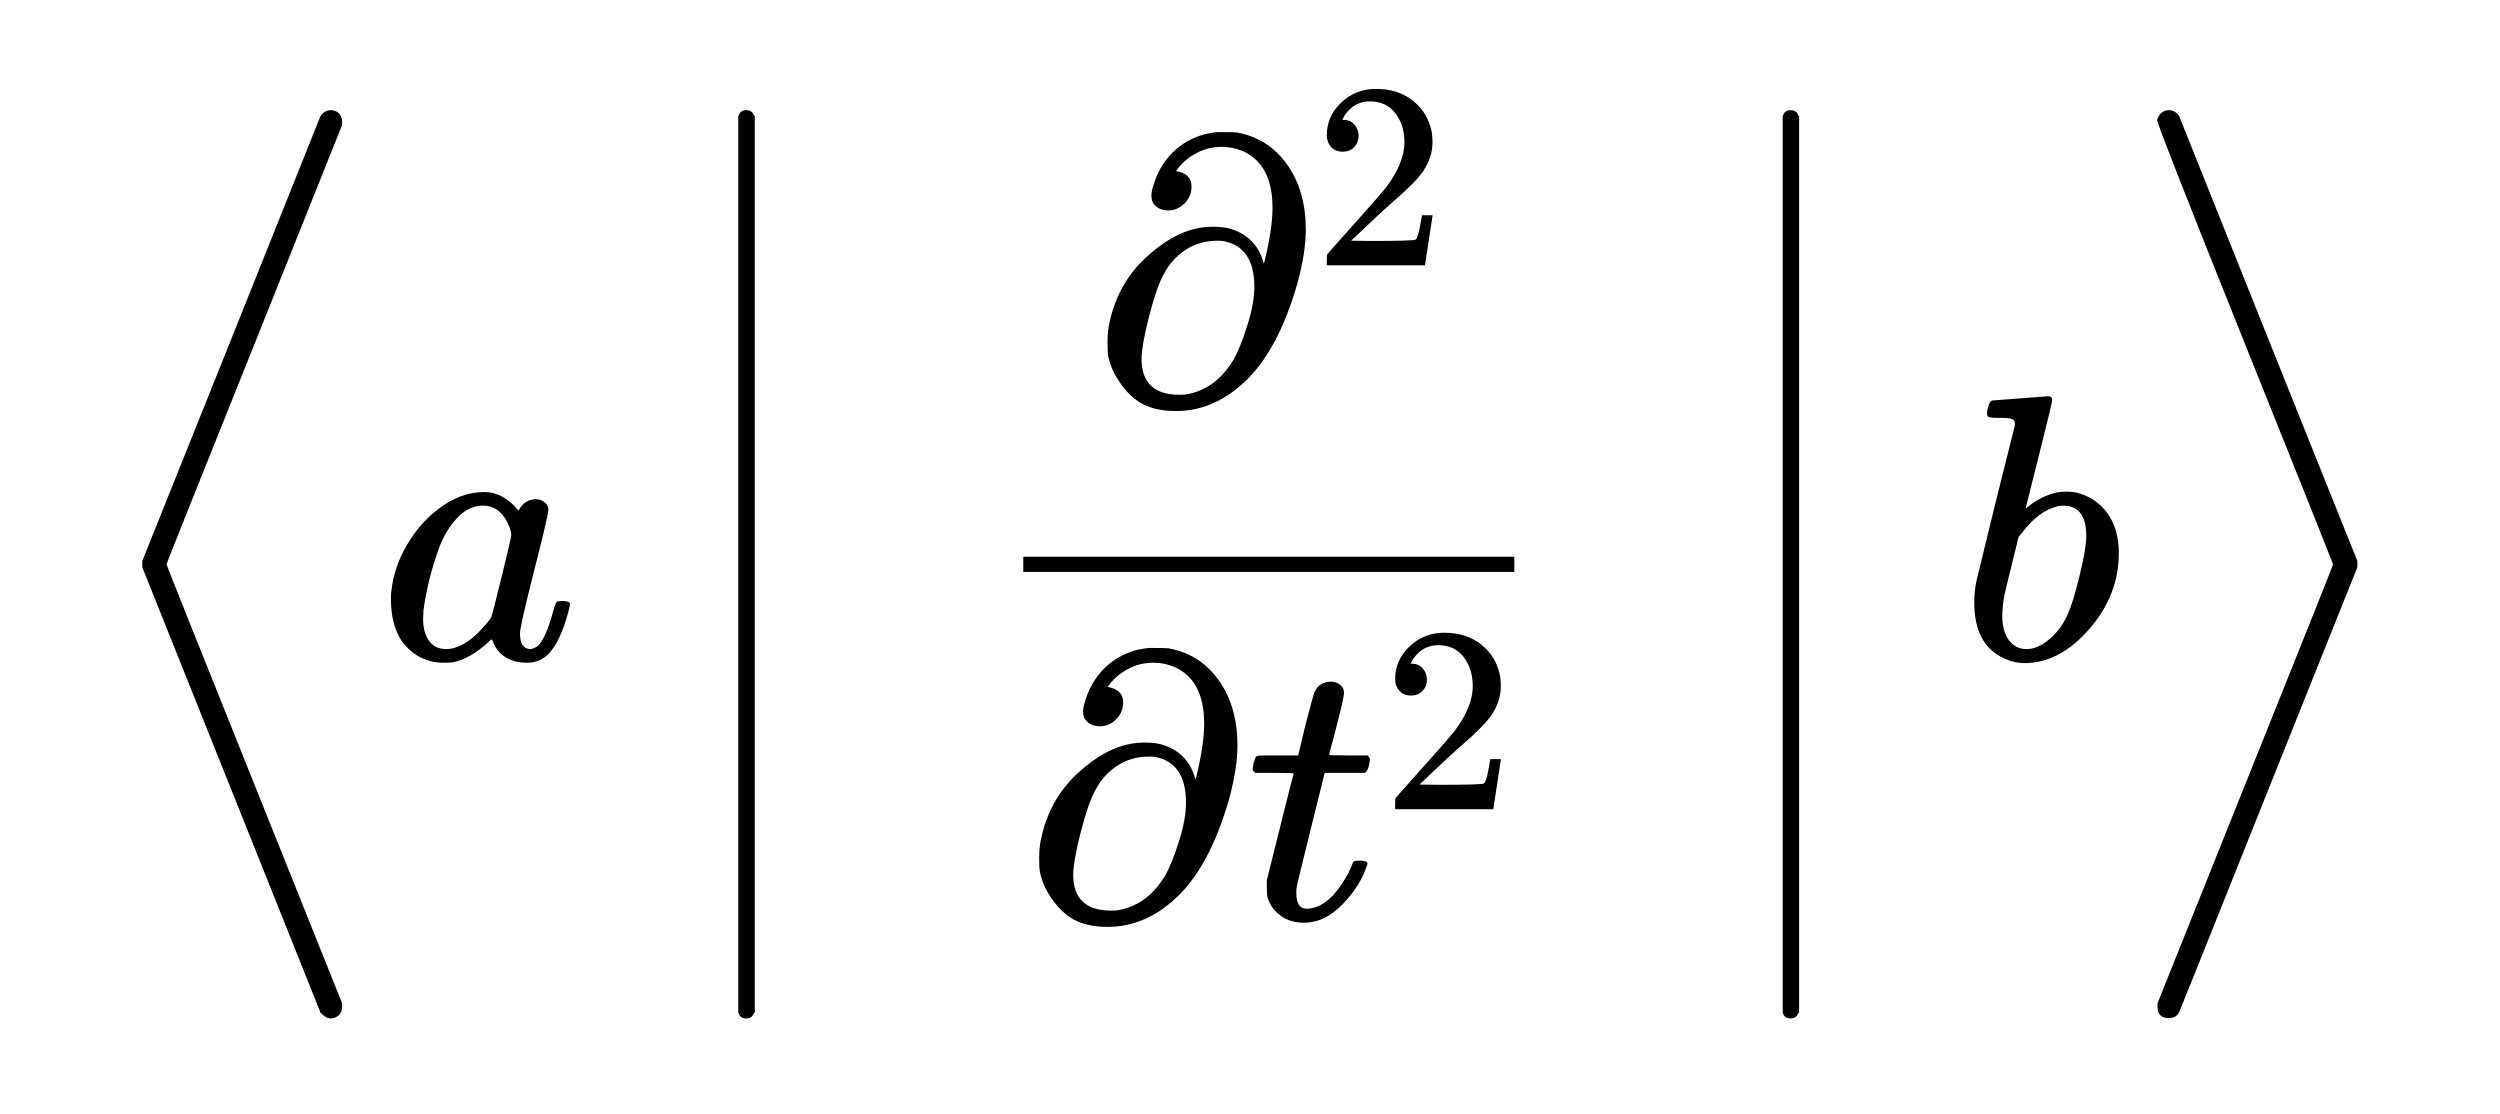
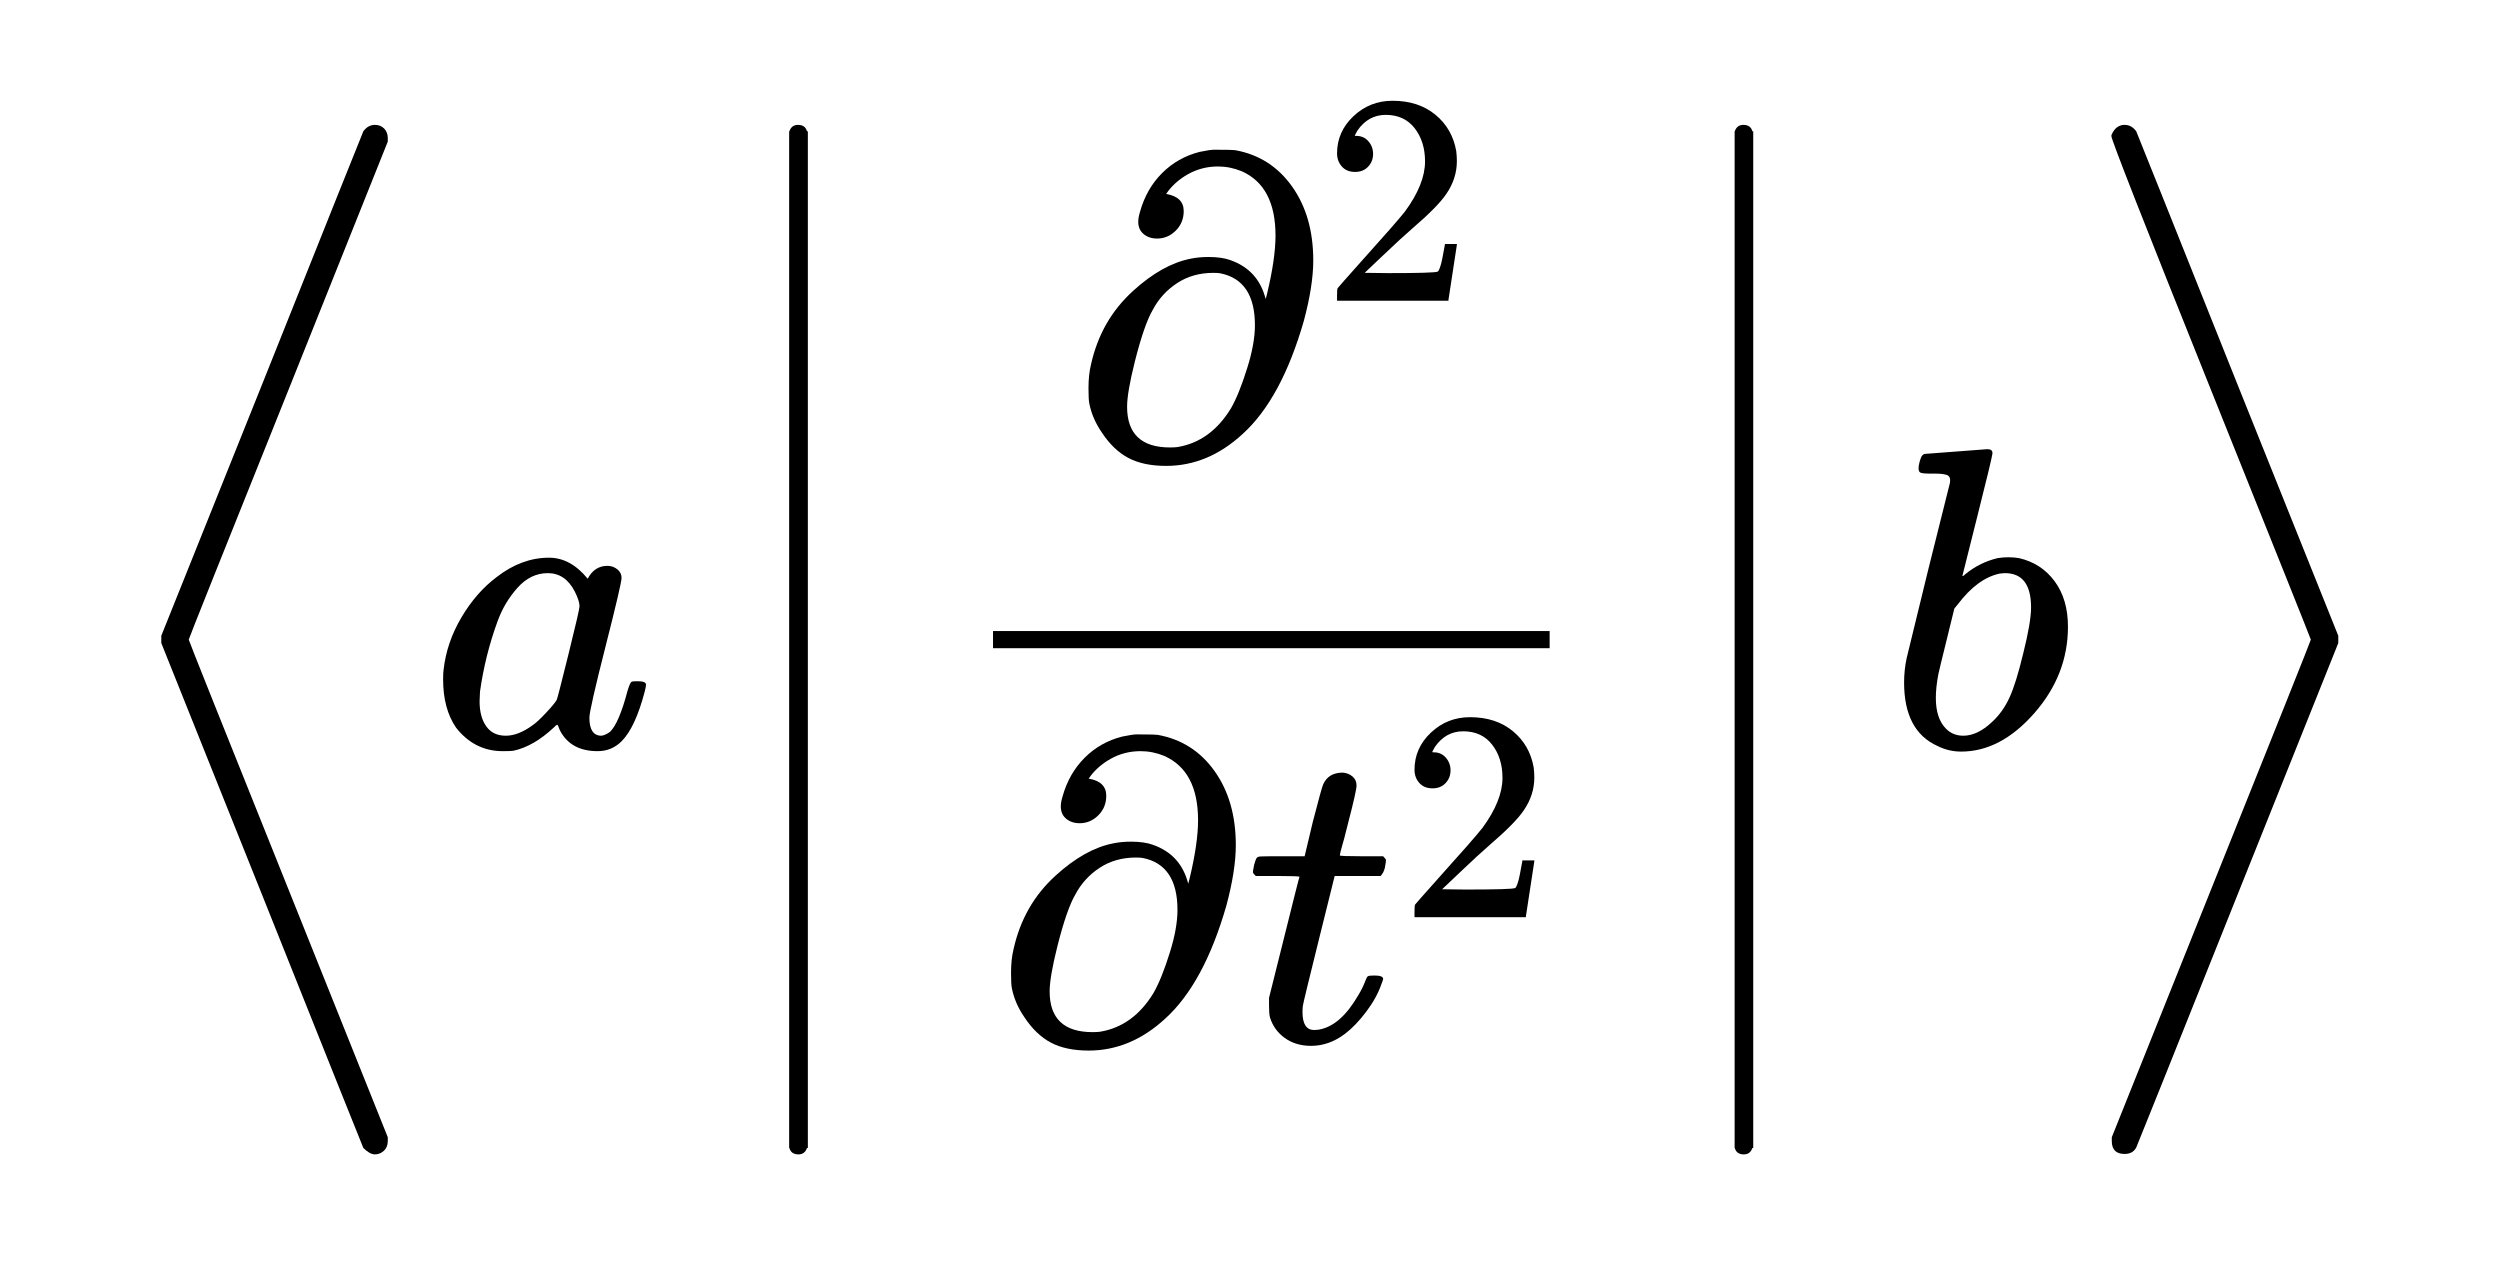
- <svg xmlns="http://www.w3.org/2000/svg" viewBox="0 0 264.231 117.646" width="264.231" height="117.646">
+ <svg xmlns="http://www.w3.org/2000/svg" viewBox="0 0 233.12 117.646" width="233.12" height="117.646">
  <path d="M15.04 59.964 L15.04 59.284 L24.44 35.844 Q33.8 12.404 33.88 12.244 Q34.32 11.644 34.96 11.644 Q35.48 11.644 35.82 11.984 Q36.16 12.324 36.16 12.884 L36.16 13.204 L26.88 36.404 Q17.6 59.524 17.6 59.644 Q17.6 59.764 26.88 82.884 L36.16 106.044 L36.16 106.404 Q36.16 106.964 35.8 107.304 Q35.44 107.644 34.96 107.644 Q34.48 107.644 33.88 107.044 Q33.8 106.884 24.44 83.444 L15.04 59.964 L15.04 59.964 Z" fill="rgba(0,0,0,1)" fill-rule="evenodd" stroke="none" />
  <path d="M57.96 53.884 Q57.96 54.404 56.46 60.304 Q54.96 66.204 54.96 66.924 Q54.96 68.604 56.08 68.604 Q56.44 68.564 56.88 68.244 Q57.72 67.444 58.52 64.404 Q58.76 63.604 58.92 63.564 Q59 63.524 59.32 63.524 L59.48 63.524 Q60.24 63.524 60.24 63.844 Q60.24 64.004 60.12 64.484 Q59.24 67.844 57.96 69.124 Q57.04 70.044 55.72 70.044 Q53.2 70.044 52.2 68.084 Q52 67.564 52 67.604 Q51.96 67.564 51.84 67.644 Q51.76 67.724 51.68 67.804 Q49.76 69.604 47.88 70.004 Q47.64 70.044 46.88 70.044 Q44.24 70.044 42.52 67.844 Q41.32 66.084 41.32 63.364 Q41.32 62.724 41.36 62.484 Q41.64 59.924 43.02 57.584 Q44.4 55.244 46.32 53.804 Q48.64 52.004 51.2 52.004 Q53.2 52.004 54.8 53.964 Q55.44 52.764 56.64 52.764 Q57.16 52.764 57.56 53.084 Q57.96 53.404 57.96 53.884 L57.96 53.884 Z M44.72 65.404 Q44.72 66.844 45.34 67.724 Q45.96 68.604 47.16 68.604 Q48.32 68.604 49.64 67.644 Q50.12 67.324 50.94 66.444 Q51.76 65.564 51.92 65.244 Q52 65.084 53.02 60.964 Q54.04 56.844 54.04 56.524 Q54.04 56.044 53.6 55.164 Q52.72 53.444 51.08 53.444 Q49.48 53.444 48.26 54.804 Q47.04 56.164 46.4 57.924 Q45.24 61.084 44.76 64.484 Q44.76 64.604 44.74 64.924 Q44.72 65.244 44.72 65.404 L44.72 65.404 Z" fill="rgba(0,0,0,1)" fill-rule="evenodd" stroke="none" />
-   <path d="M78.055 12.244 L78.055 35.644 L78.055 83.645 L78.055 107.045 C78.161 107.445 78.441 107.645 78.895 107.645 C79.295 107.645 79.561 107.445 79.695 107.045 L79.695 83.645 L79.695 35.644 L79.695 12.244 C79.588 11.844 79.308 11.644 78.855 11.644 C78.455 11.644 78.188 11.844 78.055 12.244 Z" fill="rgba(0,0,0,1)" fill-rule="nonzero" stroke="none" />
-   <path d="M79.775 12.244 L78.055 12.244 L78.055 35.644 L78.055 83.645 L78.055 107.045 L79.775 107.045 Z" fill="rgba(0,0,0,1)" fill-rule="nonzero" stroke="none" />
-   <path d="M123.455 22.244 Q122.695 22.244 122.195 21.824 Q121.695 21.404 121.695 20.684 Q121.695 20.284 121.855 19.764 Q122.455 17.604 123.915 16.144 Q125.375 14.684 127.415 14.164 Q128.415 13.964 128.695 13.964 L129.175 13.964 Q130.495 13.964 130.735 14.004 Q134.055 14.604 136.035 17.384 Q138.015 20.164 138.015 24.284 Q138.015 26.644 137.135 29.924 Q135.055 37.164 131.455 40.444 Q128.215 43.444 124.295 43.444 Q122.175 43.444 120.775 42.704 Q119.375 41.964 118.295 40.324 Q117.415 39.044 117.135 37.644 Q117.055 37.284 117.055 36.204 Q117.055 34.924 117.295 33.964 Q118.215 29.844 121.215 27.124 Q123.935 24.644 126.575 24.124 Q127.335 23.964 128.255 23.964 Q129.455 23.964 130.255 24.244 Q132.895 25.164 133.575 27.884 L133.695 27.444 Q134.495 24.124 134.495 21.964 Q134.495 17.364 131.335 15.964 Q130.255 15.524 129.135 15.524 Q127.615 15.524 126.335 16.244 Q125.055 16.964 124.295 18.084 Q125.935 18.364 125.935 19.684 Q125.935 20.764 125.195 21.504 Q124.455 22.244 123.455 22.244 L123.455 22.244 Z M132.575 30.324 Q132.575 26.124 129.335 25.484 Q129.135 25.444 128.695 25.444 Q126.775 25.444 125.315 26.404 Q123.855 27.364 123.055 28.884 Q122.255 30.244 121.375 33.724 Q120.655 36.604 120.655 37.924 Q120.655 41.724 124.655 41.724 Q125.135 41.724 125.375 41.684 Q128.455 41.164 130.335 38.084 Q131.095 36.764 131.855 34.324 Q132.575 32.044 132.575 30.324 L132.575 30.324 Z" fill="rgba(0,0,0,1)" fill-rule="evenodd" stroke="none" />
-   <path d="M141.913 16.032 Q141.129 16.032 140.681 15.528 Q140.233 15.024 140.233 14.296 Q140.233 12.28 141.759 10.838 Q143.285 9.396 145.413 9.396 Q147.821 9.396 149.403 10.698 Q150.985 12 151.349 14.1 Q151.405 14.604 151.405 15.024 Q151.405 16.648 150.425 18.076 Q149.641 19.252 147.261 21.296 Q146.253 22.164 144.461 23.872 L142.809 25.44 L144.937 25.468 Q149.333 25.468 149.613 25.328 Q149.725 25.3 149.893 24.74 Q150.005 24.432 150.285 22.836 L150.285 22.752 L151.405 22.752 L151.405 22.836 L150.621 27.96 L150.621 28.044 L140.233 28.044 L140.233 27.512 Q140.233 26.952 140.289 26.868 Q140.317 26.812 142.641 24.208 Q145.693 20.82 146.561 19.728 Q148.437 17.18 148.437 15.052 Q148.437 13.204 147.471 11.958 Q146.505 10.712 144.769 10.712 Q143.145 10.712 142.137 12.168 Q142.081 12.28 141.969 12.476 Q141.885 12.616 141.885 12.644 Q141.885 12.672 142.025 12.672 Q142.725 12.672 143.159 13.176 Q143.593 13.68 143.593 14.352 Q143.593 15.052 143.131 15.542 Q142.669 16.032 141.913 16.032 L141.913 16.032 Z" fill="rgba(0,0,0,1)" fill-rule="evenodd" stroke="none" />
-   <path d="M116.232 76.764 Q115.472 76.764 114.972 76.344 Q114.472 75.924 114.472 75.204 Q114.472 74.804 114.632 74.284 Q115.232 72.124 116.692 70.664 Q118.152 69.204 120.192 68.684 Q121.192 68.484 121.472 68.484 L121.952 68.484 Q123.272 68.484 123.512 68.524 Q126.832 69.124 128.812 71.904 Q130.792 74.684 130.792 78.804 Q130.792 81.164 129.912 84.444 Q127.832 91.684 124.232 94.964 Q120.992 97.964 117.072 97.964 Q114.952 97.964 113.552 97.224 Q112.152 96.484 111.072 94.844 Q110.192 93.564 109.912 92.164 Q109.832 91.804 109.832 90.724 Q109.832 89.444 110.072 88.484 Q110.992 84.364 113.992 81.644 Q116.712 79.164 119.352 78.644 Q120.112 78.484 121.032 78.484 Q122.232 78.484 123.032 78.764 Q125.672 79.684 126.352 82.404 L126.472 81.964 Q127.272 78.644 127.272 76.484 Q127.272 71.884 124.112 70.484 Q123.032 70.044 121.912 70.044 Q120.392 70.044 119.112 70.764 Q117.832 71.484 117.072 72.604 Q118.712 72.884 118.712 74.204 Q118.712 75.284 117.972 76.024 Q117.232 76.764 116.232 76.764 L116.232 76.764 Z M125.352 84.844 Q125.352 80.644 122.112 80.004 Q121.912 79.964 121.472 79.964 Q119.552 79.964 118.092 80.924 Q116.632 81.884 115.832 83.404 Q115.032 84.764 114.152 88.244 Q113.432 91.124 113.432 92.444 Q113.432 96.244 117.432 96.244 Q117.912 96.244 118.152 96.204 Q121.232 95.684 123.112 92.604 Q123.872 91.284 124.632 88.844 Q125.352 86.564 125.352 84.844 L125.352 84.844 Z" fill="rgba(0,0,0,1)" fill-rule="evenodd" stroke="none" />
-   <path d="M137.011 94.364 Q137.011 96.044 138.091 96.044 Q138.371 96.044 138.571 96.004 Q140.571 95.644 142.211 92.804 Q142.611 92.164 142.931 91.324 Q143.011 91.084 143.131 91.024 Q143.251 90.964 143.731 90.964 Q144.531 90.964 144.531 91.284 Q144.531 91.364 144.371 91.764 Q143.931 93.044 142.951 94.344 Q141.971 95.644 140.971 96.404 Q139.491 97.524 137.811 97.524 Q136.371 97.524 135.351 96.784 Q134.331 96.044 133.971 94.844 Q133.891 94.524 133.891 93.764 L133.891 93.044 L135.291 87.444 Q136.691 81.804 136.731 81.764 Q136.731 81.684 134.691 81.684 L132.651 81.684 Q132.411 81.444 132.391 81.364 Q132.371 81.284 132.491 80.684 Q132.651 80.124 132.691 80.084 Q132.771 79.884 133.071 79.864 Q133.371 79.844 135.091 79.844 L137.211 79.844 L137.971 76.644 Q138.811 73.404 138.931 73.164 Q139.411 72.044 140.771 72.044 Q141.291 72.084 141.671 72.404 Q142.051 72.724 142.051 73.244 Q142.051 73.724 141.291 76.644 Q141.131 77.324 140.911 78.144 Q140.691 78.964 140.571 79.364 L140.491 79.764 Q140.491 79.844 142.491 79.844 L144.531 79.844 Q144.771 80.084 144.791 80.184 Q144.811 80.284 144.691 80.924 Q144.571 81.404 144.291 81.684 L140.011 81.684 L138.571 87.484 Q137.091 93.444 137.051 93.764 Q137.011 93.964 137.011 94.364 L137.011 94.364 Z" fill="rgba(0,0,0,1)" fill-rule="evenodd" stroke="none" />
-   <path d="M149.135 73.512 Q148.351 73.512 147.903 73.008 Q147.455 72.504 147.455 71.776 Q147.455 69.76 148.981 68.318 Q150.507 66.876 152.635 66.876 Q155.043 66.876 156.625 68.178 Q158.207 69.48 158.571 71.58 Q158.627 72.084 158.627 72.504 Q158.627 74.128 157.647 75.556 Q156.863 76.732 154.483 78.776 Q153.475 79.644 151.683 81.352 L150.031 82.92 L152.159 82.948 Q156.555 82.948 156.835 82.808 Q156.947 82.78 157.115 82.22 Q157.227 81.912 157.507 80.316 L157.507 80.232 L158.627 80.232 L158.627 80.316 L157.843 85.44 L157.843 85.524 L147.455 85.524 L147.455 84.992 Q147.455 84.432 147.511 84.348 Q147.539 84.292 149.863 81.688 Q152.915 78.3 153.783 77.208 Q155.659 74.66 155.659 72.532 Q155.659 70.684 154.693 69.438 Q153.727 68.192 151.991 68.192 Q150.367 68.192 149.359 69.648 Q149.303 69.76 149.191 69.956 Q149.107 70.096 149.107 70.124 Q149.107 70.152 149.247 70.152 Q149.947 70.152 150.381 70.656 Q150.815 71.16 150.815 71.832 Q150.815 72.532 150.353 73.022 Q149.891 73.512 149.135 73.512 L149.135 73.512 Z" fill="rgba(0,0,0,1)" fill-rule="evenodd" stroke="none" />
-   <rect x="108.152" y="58.844" width="51.903" height="1.6" fill="rgba(0,0,0,1)" />
-   <path d="M188.433 12.244 L188.433 35.644 L188.433 83.645 L188.433 107.045 C188.54 107.445 188.82 107.645 189.273 107.645 C189.673 107.645 189.94 107.445 190.073 107.045 L190.073 83.645 L190.073 35.644 L190.073 12.244 C189.966 11.844 189.686 11.644 189.233 11.644 C188.833 11.644 188.566 11.844 188.433 12.244 Z" fill="rgba(0,0,0,1)" fill-rule="nonzero" stroke="none" />
-   <path d="M190.153 12.244 L188.433 12.244 L188.433 35.644 L188.433 83.645 L188.433 107.045 L190.153 107.045 Z" fill="rgba(0,0,0,1)" fill-rule="nonzero" stroke="none" />
-   <path d="M210.624 42.324 Q210.664 42.324 213.524 42.104 Q216.384 41.884 216.424 41.884 Q216.904 41.884 216.904 42.244 Q216.904 42.564 215.504 48.104 Q214.104 53.644 214.104 53.684 Q214.104 53.804 214.344 53.564 Q215.704 52.444 217.384 52.044 Q217.864 51.964 218.384 51.964 Q218.904 51.964 219.384 52.044 Q221.464 52.524 222.704 54.204 Q223.944 55.884 223.944 58.444 Q223.944 62.924 220.804 66.504 Q217.664 70.084 213.984 70.084 Q212.824 70.084 211.784 69.564 Q208.664 68.164 208.664 63.644 Q208.664 62.484 208.904 61.364 Q208.904 61.324 210.904 53.164 L212.944 45.004 Q213.024 44.444 212.684 44.304 Q212.344 44.164 211.544 44.164 Q211.264 44.164 211.104 44.164 Q210.264 44.164 210.144 44.044 Q209.904 43.844 210.104 43.084 Q210.264 42.524 210.384 42.444 Q210.504 42.324 210.624 42.324 L210.624 42.324 Z M220.504 56.644 Q220.504 53.444 218.064 53.444 Q217.984 53.444 217.804 53.464 Q217.624 53.484 217.584 53.484 Q215.504 53.924 213.664 56.364 Q213.584 56.444 213.464 56.604 L213.344 56.764 Q213.344 56.804 212.644 59.624 Q211.944 62.444 211.864 62.844 Q211.624 64.084 211.624 65.084 Q211.624 67.004 212.584 67.964 Q213.224 68.604 214.184 68.604 Q215.504 68.604 216.864 67.324 Q217.864 66.404 218.484 65.064 Q219.104 63.724 219.784 60.884 Q220.504 58.004 220.504 56.644 L220.504 56.644 Z" fill="rgba(0,0,0,1)" fill-rule="evenodd" stroke="none" />
-   <path d="M246.591 59.644 Q246.591 59.564 237.291 36.384 Q227.991 13.204 227.991 12.684 Q227.991 12.604 228.031 12.524 Q228.431 11.644 229.231 11.644 Q229.871 11.644 230.311 12.244 Q230.391 12.404 239.751 35.844 L249.151 59.284 L249.151 59.964 L239.751 83.444 Q230.351 106.964 230.311 107.004 Q229.991 107.604 229.231 107.604 Q228.031 107.604 228.031 106.404 L228.031 106.044 L237.311 82.884 Q246.591 59.764 246.591 59.644 L246.591 59.644 Z" fill="rgba(0,0,0,1)" fill-rule="evenodd" stroke="none" />
+   <path d="M73.61 12.244 L73.61 35.644 L73.61 83.645 L73.61 107.045 C73.717 107.445 73.997 107.645 74.45 107.645 C74.85 107.645 75.117 107.445 75.25 107.045 L75.25 83.645 L75.25 35.644 L75.25 12.244 C75.144 11.844 74.864 11.644 74.41 11.644 C74.01 11.644 73.744 11.844 73.61 12.244 Z" fill="rgba(0,0,0,1)" fill-rule="nonzero" stroke="none" />
+   <path d="M75.33 12.244 L73.61 12.244 L73.61 35.644 L73.61 83.645 L73.61 107.045 L75.33 107.045 Z" fill="rgba(0,0,0,1)" fill-rule="nonzero" stroke="none" />
+   <path d="M107.899 22.244 Q107.139 22.244 106.639 21.824 Q106.139 21.404 106.139 20.684 Q106.139 20.284 106.299 19.764 Q106.899 17.604 108.359 16.144 Q109.819 14.684 111.859 14.164 Q112.859 13.964 113.139 13.964 L113.619 13.964 Q114.939 13.964 115.179 14.004 Q118.499 14.604 120.479 17.384 Q122.459 20.164 122.459 24.284 Q122.459 26.644 121.579 29.924 Q119.499 37.164 115.899 40.444 Q112.659 43.444 108.739 43.444 Q106.619 43.444 105.219 42.704 Q103.819 41.964 102.739 40.324 Q101.859 39.044 101.579 37.644 Q101.499 37.284 101.499 36.204 Q101.499 34.924 101.739 33.964 Q102.659 29.844 105.659 27.124 Q108.379 24.644 111.019 24.124 Q111.779 23.964 112.699 23.964 Q113.899 23.964 114.699 24.244 Q117.339 25.164 118.019 27.884 L118.139 27.444 Q118.939 24.124 118.939 21.964 Q118.939 17.364 115.779 15.964 Q114.699 15.524 113.579 15.524 Q112.059 15.524 110.779 16.244 Q109.499 16.964 108.739 18.084 Q110.379 18.364 110.379 19.684 Q110.379 20.764 109.639 21.504 Q108.899 22.244 107.899 22.244 L107.899 22.244 Z M117.019 30.324 Q117.019 26.124 113.779 25.484 Q113.579 25.444 113.139 25.444 Q111.219 25.444 109.759 26.404 Q108.299 27.364 107.499 28.884 Q106.699 30.244 105.819 33.724 Q105.099 36.604 105.099 37.924 Q105.099 41.724 109.099 41.724 Q109.579 41.724 109.819 41.684 Q112.899 41.164 114.779 38.084 Q115.539 36.764 116.299 34.324 Q117.019 32.044 117.019 30.324 L117.019 30.324 Z" fill="rgba(0,0,0,1)" fill-rule="evenodd" stroke="none" />
+   <path d="M126.358 16.032 Q125.574 16.032 125.126 15.528 Q124.678 15.024 124.678 14.296 Q124.678 12.28 126.204 10.838 Q127.73 9.396 129.858 9.396 Q132.266 9.396 133.848 10.698 Q135.43 12 135.794 14.1 Q135.85 14.604 135.85 15.024 Q135.85 16.648 134.87 18.076 Q134.086 19.252 131.706 21.296 Q130.698 22.164 128.906 23.872 L127.254 25.44 L129.382 25.468 Q133.778 25.468 134.058 25.328 Q134.17 25.3 134.338 24.74 Q134.45 24.432 134.73 22.836 L134.73 22.752 L135.85 22.752 L135.85 22.836 L135.066 27.96 L135.066 28.044 L124.678 28.044 L124.678 27.512 Q124.678 26.952 124.734 26.868 Q124.762 26.812 127.086 24.208 Q130.138 20.82 131.006 19.728 Q132.882 17.18 132.882 15.052 Q132.882 13.204 131.916 11.958 Q130.95 10.712 129.214 10.712 Q127.59 10.712 126.582 12.168 Q126.526 12.28 126.414 12.476 Q126.33 12.616 126.33 12.644 Q126.33 12.672 126.47 12.672 Q127.17 12.672 127.604 13.176 Q128.038 13.68 128.038 14.352 Q128.038 15.052 127.576 15.542 Q127.114 16.032 126.358 16.032 L126.358 16.032 Z" fill="rgba(0,0,0,1)" fill-rule="evenodd" stroke="none" />
+   <path d="M100.677 76.764 Q99.917 76.764 99.417 76.344 Q98.917 75.924 98.917 75.204 Q98.917 74.804 99.077 74.284 Q99.677 72.124 101.137 70.664 Q102.597 69.204 104.637 68.684 Q105.637 68.484 105.917 68.484 L106.397 68.484 Q107.717 68.484 107.957 68.524 Q111.277 69.124 113.257 71.904 Q115.237 74.684 115.237 78.804 Q115.237 81.164 114.357 84.444 Q112.277 91.684 108.677 94.964 Q105.437 97.964 101.517 97.964 Q99.397 97.964 97.997 97.224 Q96.597 96.484 95.517 94.844 Q94.637 93.564 94.357 92.164 Q94.277 91.804 94.277 90.724 Q94.277 89.444 94.517 88.484 Q95.437 84.364 98.437 81.644 Q101.157 79.164 103.797 78.644 Q104.557 78.484 105.477 78.484 Q106.677 78.484 107.477 78.764 Q110.117 79.684 110.797 82.404 L110.917 81.964 Q111.717 78.644 111.717 76.484 Q111.717 71.884 108.557 70.484 Q107.477 70.044 106.357 70.044 Q104.837 70.044 103.557 70.764 Q102.277 71.484 101.517 72.604 Q103.157 72.884 103.157 74.204 Q103.157 75.284 102.417 76.024 Q101.677 76.764 100.677 76.764 L100.677 76.764 Z M109.797 84.844 Q109.797 80.644 106.557 80.004 Q106.357 79.964 105.917 79.964 Q103.997 79.964 102.537 80.924 Q101.077 81.884 100.277 83.404 Q99.477 84.764 98.597 88.244 Q97.877 91.124 97.877 92.444 Q97.877 96.244 101.877 96.244 Q102.357 96.244 102.597 96.204 Q105.677 95.684 107.557 92.604 Q108.317 91.284 109.077 88.844 Q109.797 86.564 109.797 84.844 L109.797 84.844 Z" fill="rgba(0,0,0,1)" fill-rule="evenodd" stroke="none" />
+   <path d="M121.455 94.364 Q121.455 96.044 122.535 96.044 Q122.815 96.044 123.015 96.004 Q125.015 95.644 126.655 92.804 Q127.055 92.164 127.375 91.324 Q127.455 91.084 127.575 91.024 Q127.695 90.964 128.175 90.964 Q128.975 90.964 128.975 91.284 Q128.975 91.364 128.815 91.764 Q128.375 93.044 127.395 94.344 Q126.415 95.644 125.415 96.404 Q123.935 97.524 122.255 97.524 Q120.815 97.524 119.795 96.784 Q118.775 96.044 118.415 94.844 Q118.335 94.524 118.335 93.764 L118.335 93.044 L119.735 87.444 Q121.135 81.804 121.175 81.764 Q121.175 81.684 119.135 81.684 L117.095 81.684 Q116.855 81.444 116.835 81.364 Q116.815 81.284 116.935 80.684 Q117.095 80.124 117.135 80.084 Q117.215 79.884 117.515 79.864 Q117.815 79.844 119.535 79.844 L121.655 79.844 L122.415 76.644 Q123.255 73.404 123.375 73.164 Q123.855 72.044 125.215 72.044 Q125.735 72.084 126.115 72.404 Q126.495 72.724 126.495 73.244 Q126.495 73.724 125.735 76.644 Q125.575 77.324 125.355 78.144 Q125.135 78.964 125.015 79.364 L124.935 79.764 Q124.935 79.844 126.935 79.844 L128.975 79.844 Q129.215 80.084 129.235 80.184 Q129.255 80.284 129.135 80.924 Q129.015 81.404 128.735 81.684 L124.455 81.684 L123.015 87.484 Q121.535 93.444 121.495 93.764 Q121.455 93.964 121.455 94.364 L121.455 94.364 Z" fill="rgba(0,0,0,1)" fill-rule="evenodd" stroke="none" />
+   <path d="M133.58 73.512 Q132.796 73.512 132.348 73.008 Q131.9 72.504 131.9 71.776 Q131.9 69.76 133.426 68.318 Q134.952 66.876 137.08 66.876 Q139.488 66.876 141.07 68.178 Q142.652 69.48 143.016 71.58 Q143.072 72.084 143.072 72.504 Q143.072 74.128 142.092 75.556 Q141.308 76.732 138.928 78.776 Q137.92 79.644 136.128 81.352 L134.476 82.92 L136.604 82.948 Q141 82.948 141.28 82.808 Q141.392 82.78 141.56 82.22 Q141.672 81.912 141.952 80.316 L141.952 80.232 L143.072 80.232 L143.072 80.316 L142.288 85.44 L142.288 85.524 L131.9 85.524 L131.9 84.992 Q131.9 84.432 131.956 84.348 Q131.984 84.292 134.308 81.688 Q137.36 78.3 138.228 77.208 Q140.104 74.66 140.104 72.532 Q140.104 70.684 139.138 69.438 Q138.172 68.192 136.436 68.192 Q134.812 68.192 133.804 69.648 Q133.748 69.76 133.636 69.956 Q133.552 70.096 133.552 70.124 Q133.552 70.152 133.692 70.152 Q134.392 70.152 134.826 70.656 Q135.26 71.16 135.26 71.832 Q135.26 72.532 134.798 73.022 Q134.336 73.512 133.58 73.512 L133.58 73.512 Z" fill="rgba(0,0,0,1)" fill-rule="evenodd" stroke="none" />
+   <rect x="92.597" y="58.844" width="51.903" height="1.6" fill="rgba(0,0,0,1)" />
+   <path d="M161.766 12.244 L161.766 35.644 L161.766 83.645 L161.766 107.045 C161.873 107.445 162.153 107.645 162.606 107.645 C163.006 107.645 163.273 107.445 163.406 107.045 L163.406 83.645 L163.406 35.644 L163.406 12.244 C163.3 11.844 163.02 11.644 162.566 11.644 C162.166 11.644 161.9 11.844 161.766 12.244 Z" fill="rgba(0,0,0,1)" fill-rule="nonzero" stroke="none" />
+   <path d="M163.486 12.244 L161.766 12.244 L161.766 35.644 L161.766 83.645 L161.766 107.045 L163.486 107.045 Z" fill="rgba(0,0,0,1)" fill-rule="nonzero" stroke="none" />
+   <path d="M179.513 42.324 Q179.553 42.324 182.413 42.104 Q185.273 41.884 185.313 41.884 Q185.793 41.884 185.793 42.244 Q185.793 42.564 184.393 48.104 Q182.993 53.644 182.993 53.684 Q182.993 53.804 183.233 53.564 Q184.593 52.444 186.273 52.044 Q186.753 51.964 187.273 51.964 Q187.793 51.964 188.273 52.044 Q190.353 52.524 191.593 54.204 Q192.833 55.884 192.833 58.444 Q192.833 62.924 189.693 66.504 Q186.553 70.084 182.873 70.084 Q181.713 70.084 180.673 69.564 Q177.553 68.164 177.553 63.644 Q177.553 62.484 177.793 61.364 Q177.793 61.324 179.793 53.164 L181.833 45.004 Q181.913 44.444 181.573 44.304 Q181.233 44.164 180.433 44.164 Q180.153 44.164 179.993 44.164 Q179.153 44.164 179.033 44.044 Q178.793 43.844 178.993 43.084 Q179.153 42.524 179.273 42.444 Q179.393 42.324 179.513 42.324 L179.513 42.324 Z M189.393 56.644 Q189.393 53.444 186.953 53.444 Q186.873 53.444 186.693 53.464 Q186.513 53.484 186.473 53.484 Q184.393 53.924 182.553 56.364 Q182.473 56.444 182.353 56.604 L182.233 56.764 Q182.233 56.804 181.533 59.624 Q180.833 62.444 180.753 62.844 Q180.513 64.084 180.513 65.084 Q180.513 67.004 181.473 67.964 Q182.113 68.604 183.073 68.604 Q184.393 68.604 185.753 67.324 Q186.753 66.404 187.373 65.064 Q187.993 63.724 188.673 60.884 Q189.393 58.004 189.393 56.644 L189.393 56.644 Z" fill="rgba(0,0,0,1)" fill-rule="evenodd" stroke="none" />
+   <path d="M215.48 59.644 Q215.48 59.564 206.18 36.384 Q196.88 13.204 196.88 12.684 Q196.88 12.604 196.92 12.524 Q197.32 11.644 198.12 11.644 Q198.76 11.644 199.2 12.244 Q199.28 12.404 208.64 35.844 L218.04 59.284 L218.04 59.964 L208.64 83.444 Q199.24 106.964 199.2 107.004 Q198.88 107.604 198.12 107.604 Q196.92 107.604 196.92 106.404 L196.92 106.044 L206.2 82.884 Q215.48 59.764 215.48 59.644 L215.48 59.644 Z" fill="rgba(0,0,0,1)" fill-rule="evenodd" stroke="none" />
</svg>
